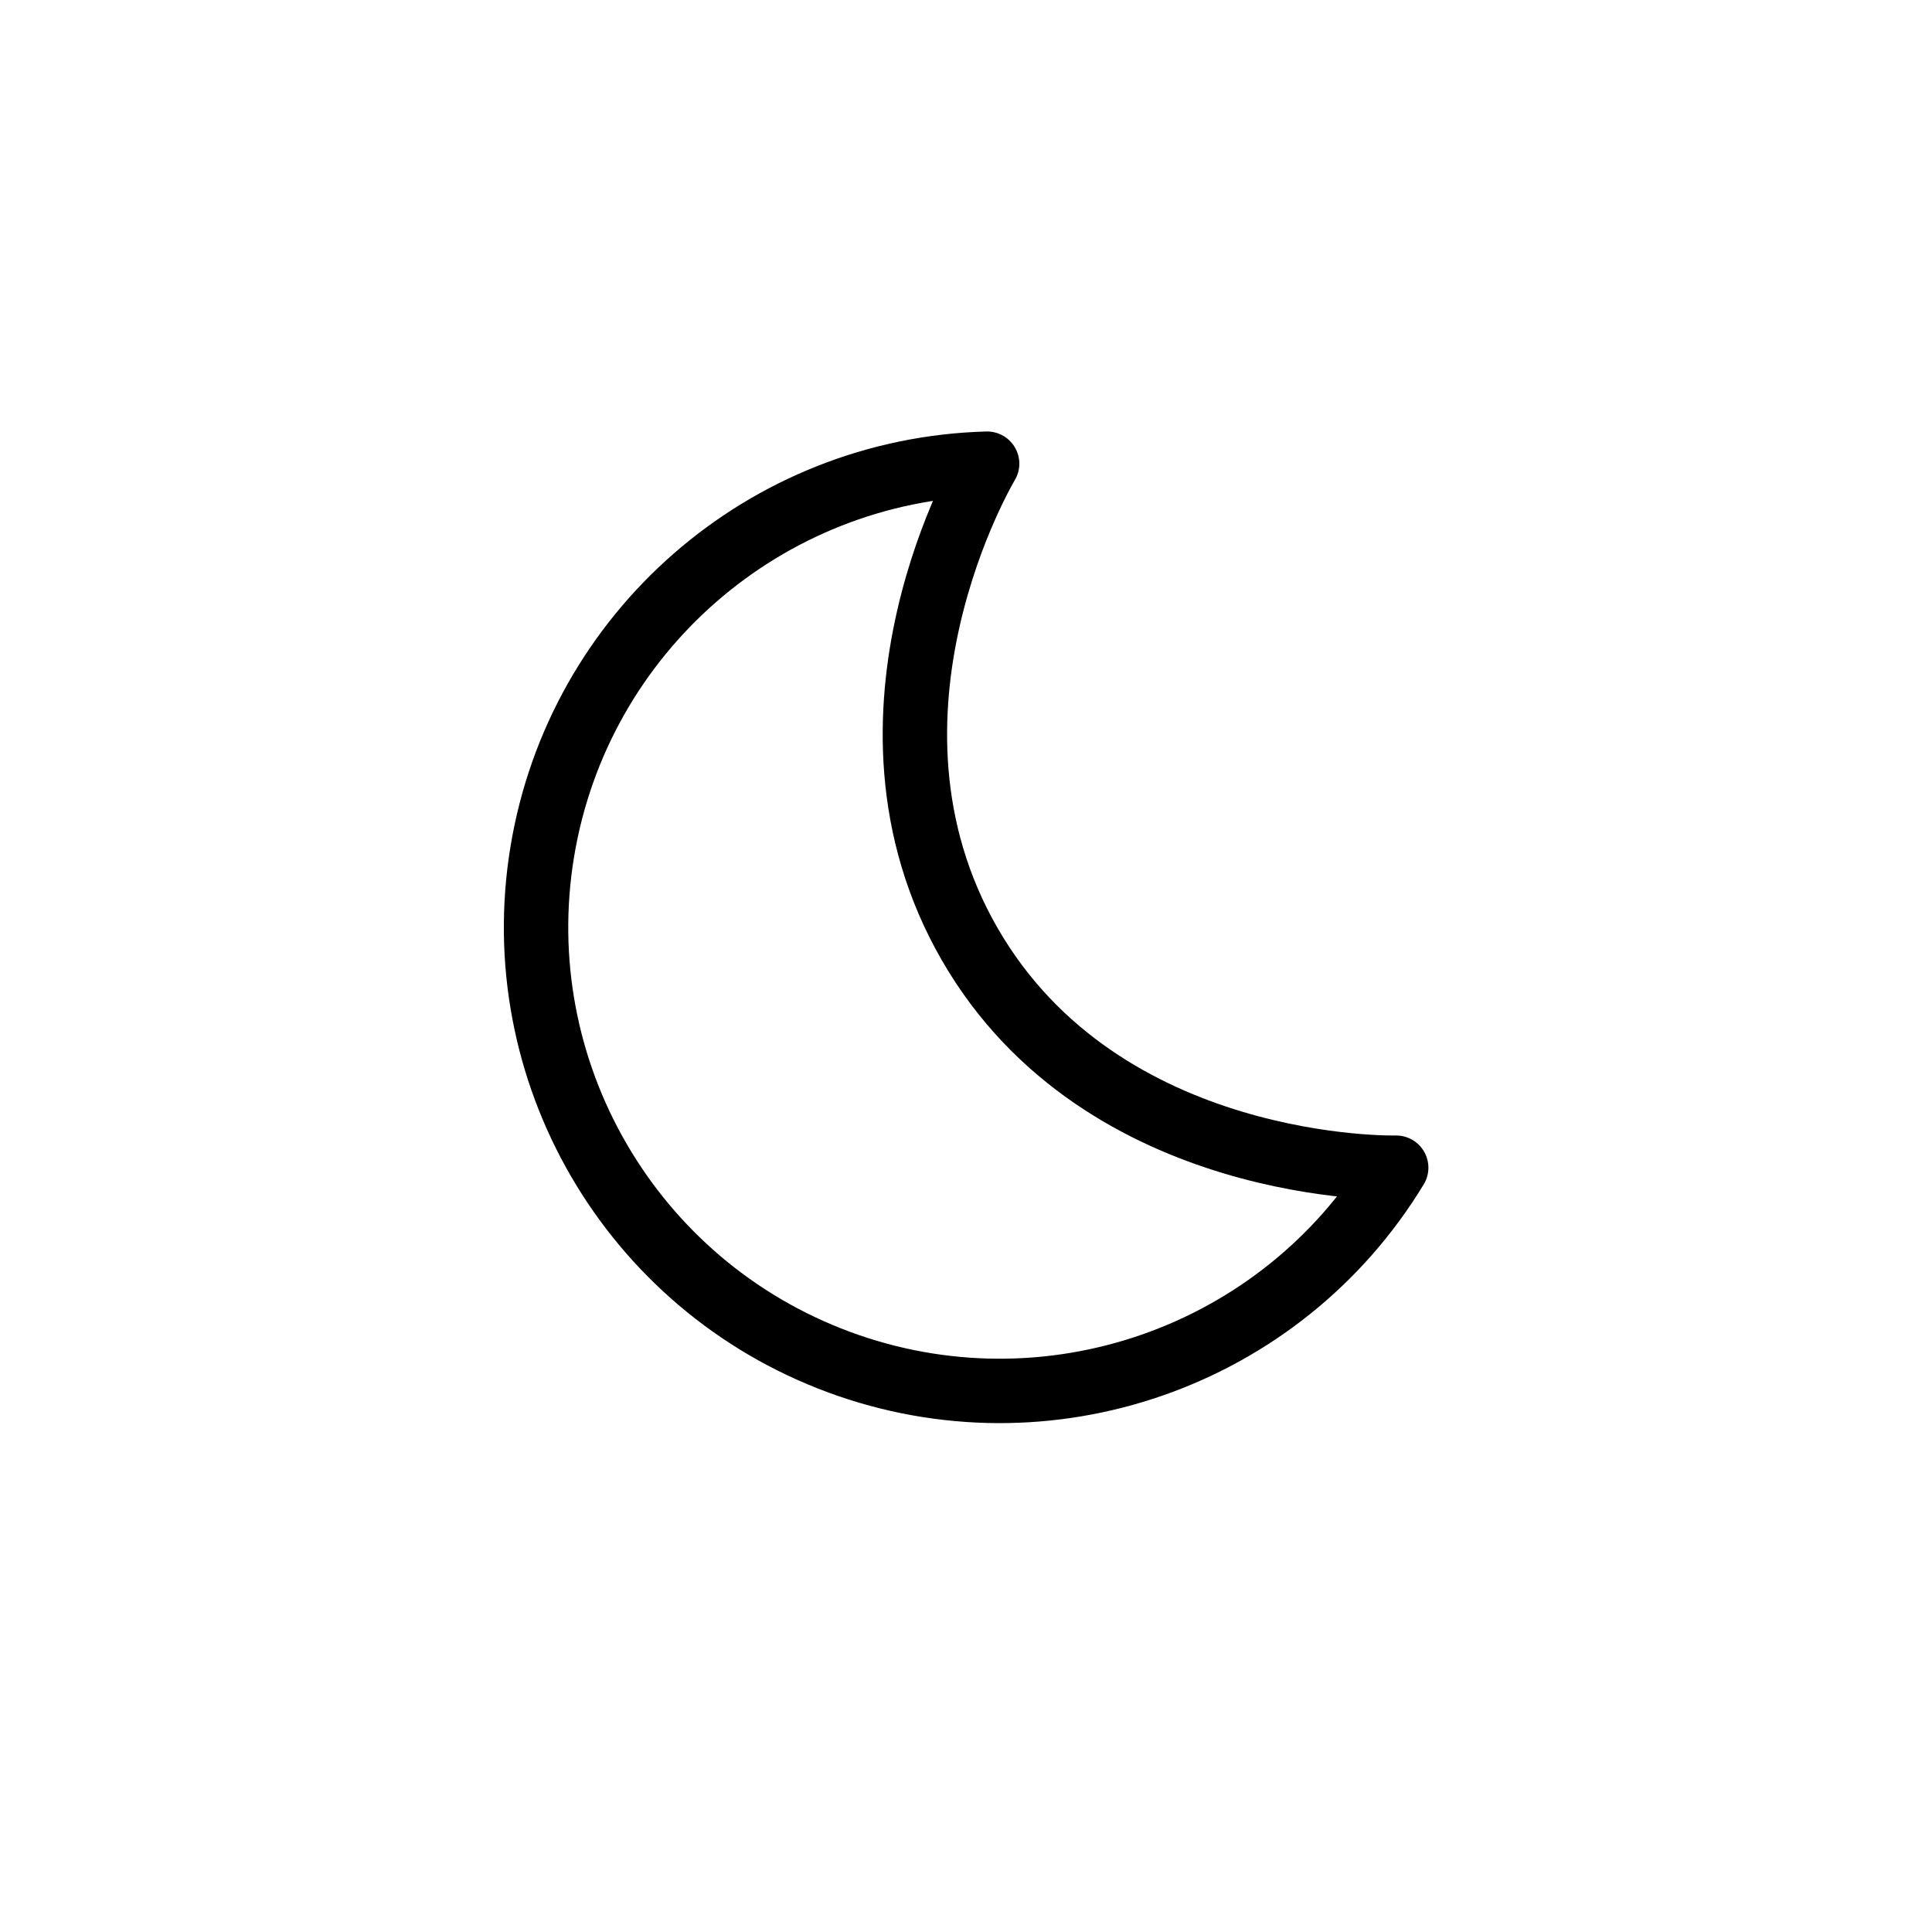
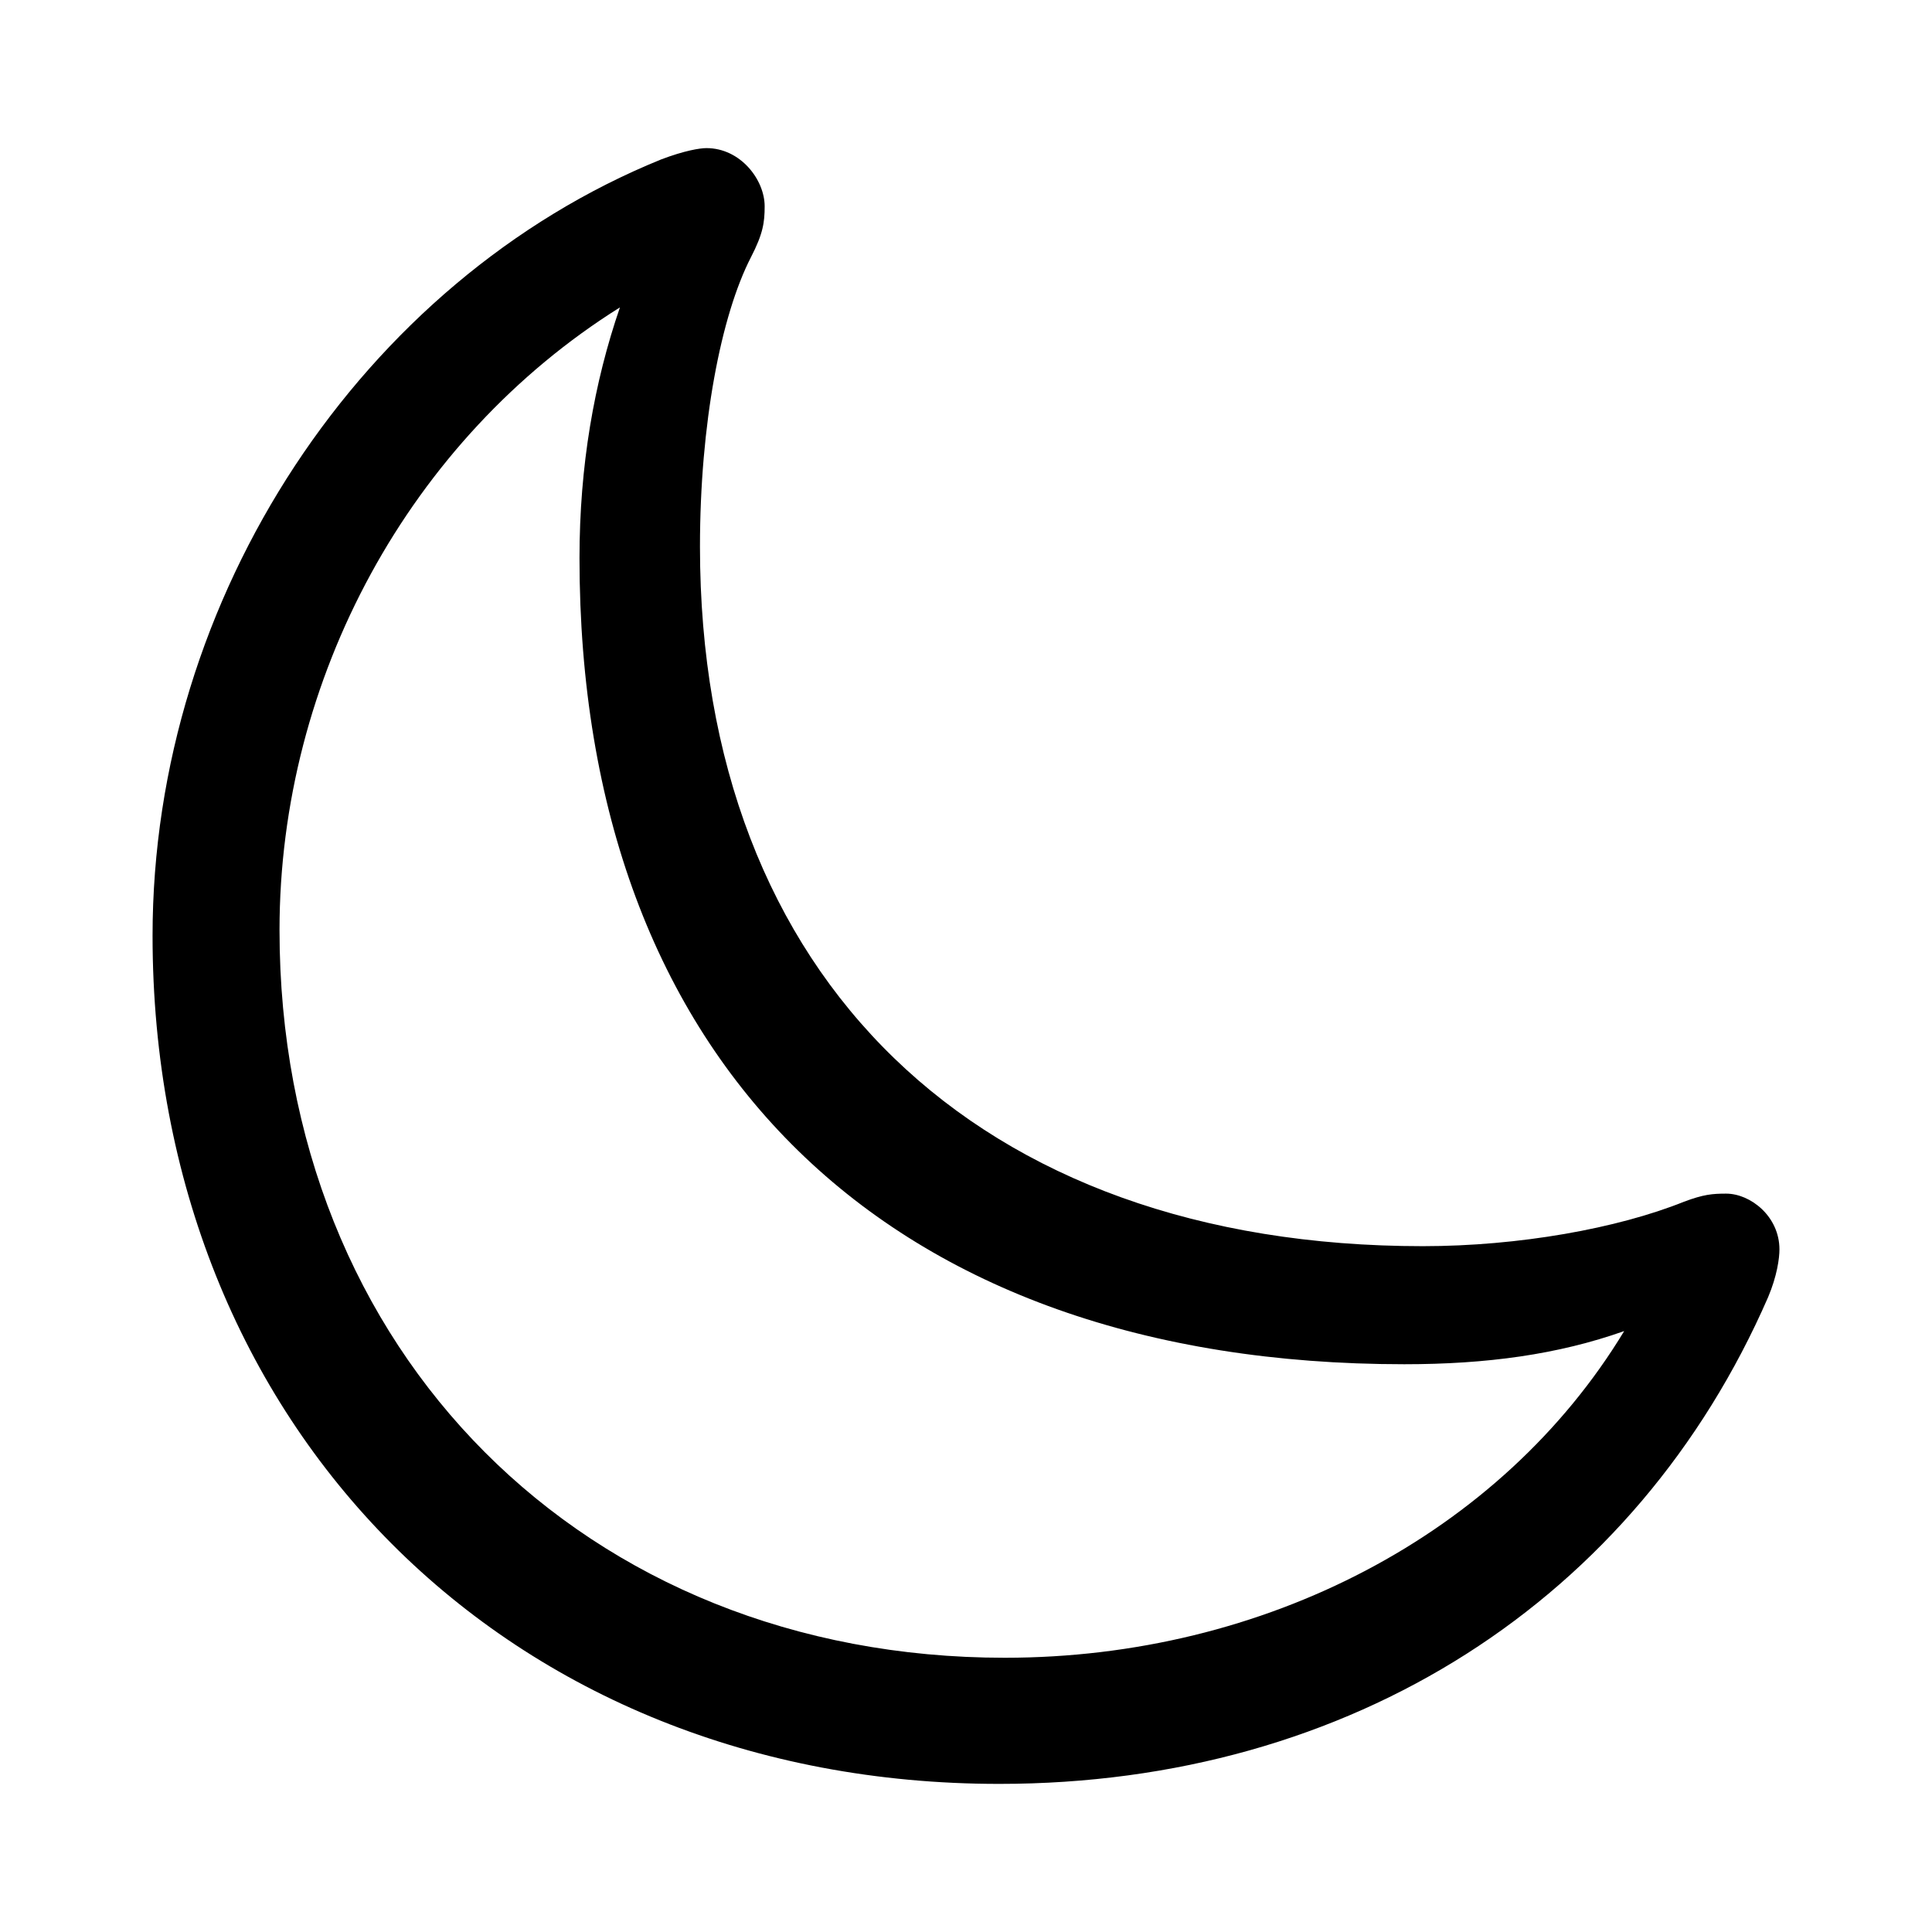
- <svg xmlns="http://www.w3.org/2000/svg" class="view-mode-svg" id="view-mode-svg-dark" viewBox="0 0 300 300">
-   <defs>
-     <style>.cls-1{fill:none;stroke:#000;stroke-linecap:round;stroke-linejoin:round;stroke-width:10px;}</style>
-   </defs>
-   <g id="레이어_7" data-name="레이어 7">
-     <path class="cls-1" d="M153.28,72A72,72,0,1,0,216.8,181.32s-45.54,1.13-66.2-34.67S153.28,72,153.28,72Z" />
+ <svg xmlns="http://www.w3.org/2000/svg" fill="#000000" viewBox="0 0 56 56">
+   <g id="SVGRepo_bgCarrier" stroke-width="0" />
+   <g id="SVGRepo_tracerCarrier" stroke-linecap="round" stroke-linejoin="round" />
+   <g id="SVGRepo_iconCarrier">
+     <path d="M 41.242 36.121 C 28.305 36.121 20.289 28.34 20.289 15.848 C 20.289 12.285 20.898 9.145 21.766 7.457 C 22.117 6.777 22.164 6.449 22.164 5.981 C 22.164 5.207 21.461 4.293 20.477 4.293 C 20.289 4.293 19.844 4.363 19.164 4.621 C 10.516 8.137 4.422 17.277 4.422 27.121 C 4.422 41.348 14.735 51.707 28.961 51.707 C 39.18 51.707 47.43 46.363 51.25 37.598 C 51.508 36.988 51.578 36.473 51.578 36.215 C 51.578 35.254 50.735 34.598 50.032 34.598 C 49.633 34.598 49.375 34.621 48.813 34.832 C 46.891 35.605 44.031 36.121 41.242 36.121 Z M 8.102 26.957 C 8.102 19.668 11.875 12.73 17.969 8.91 C 17.219 11.09 16.797 13.504 16.797 16.176 C 16.797 30.824 25.727 39.543 40.703 39.543 C 43.094 39.543 45.156 39.262 47.078 38.582 C 43.516 44.465 36.648 48.051 29.125 48.051 C 16.961 48.051 8.102 39.191 8.102 26.957 Z" />
  </g>
</svg>
